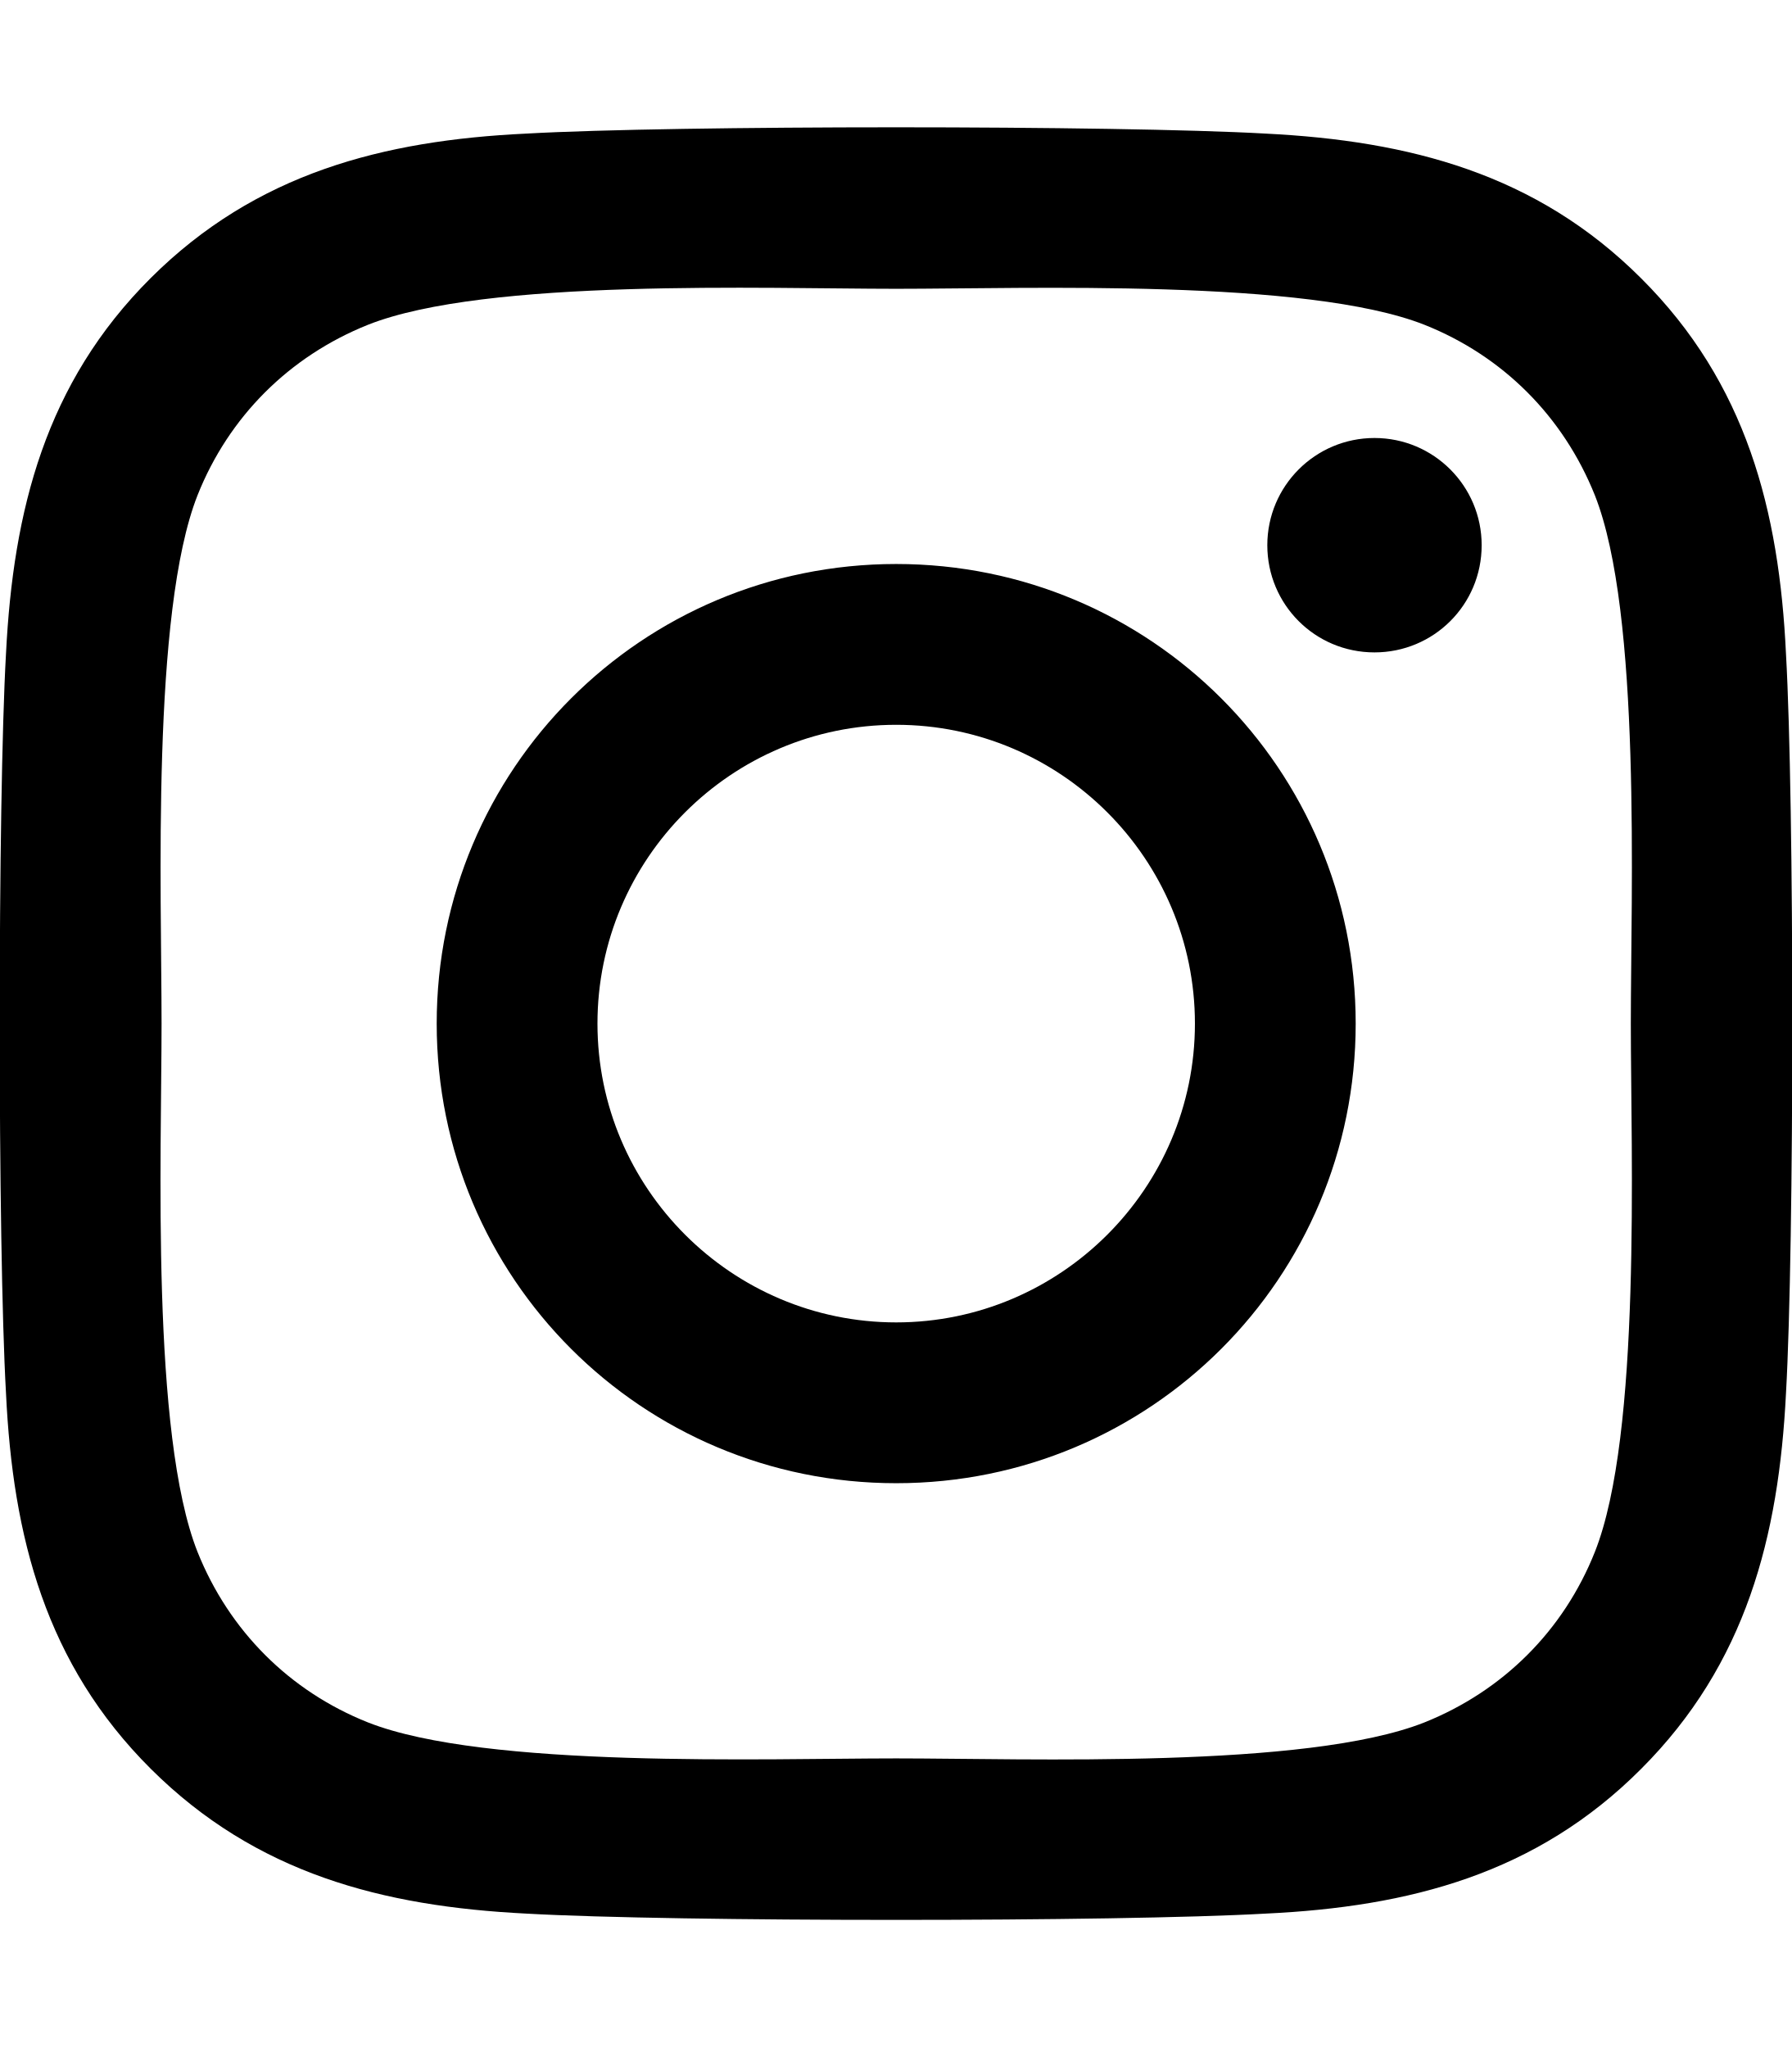
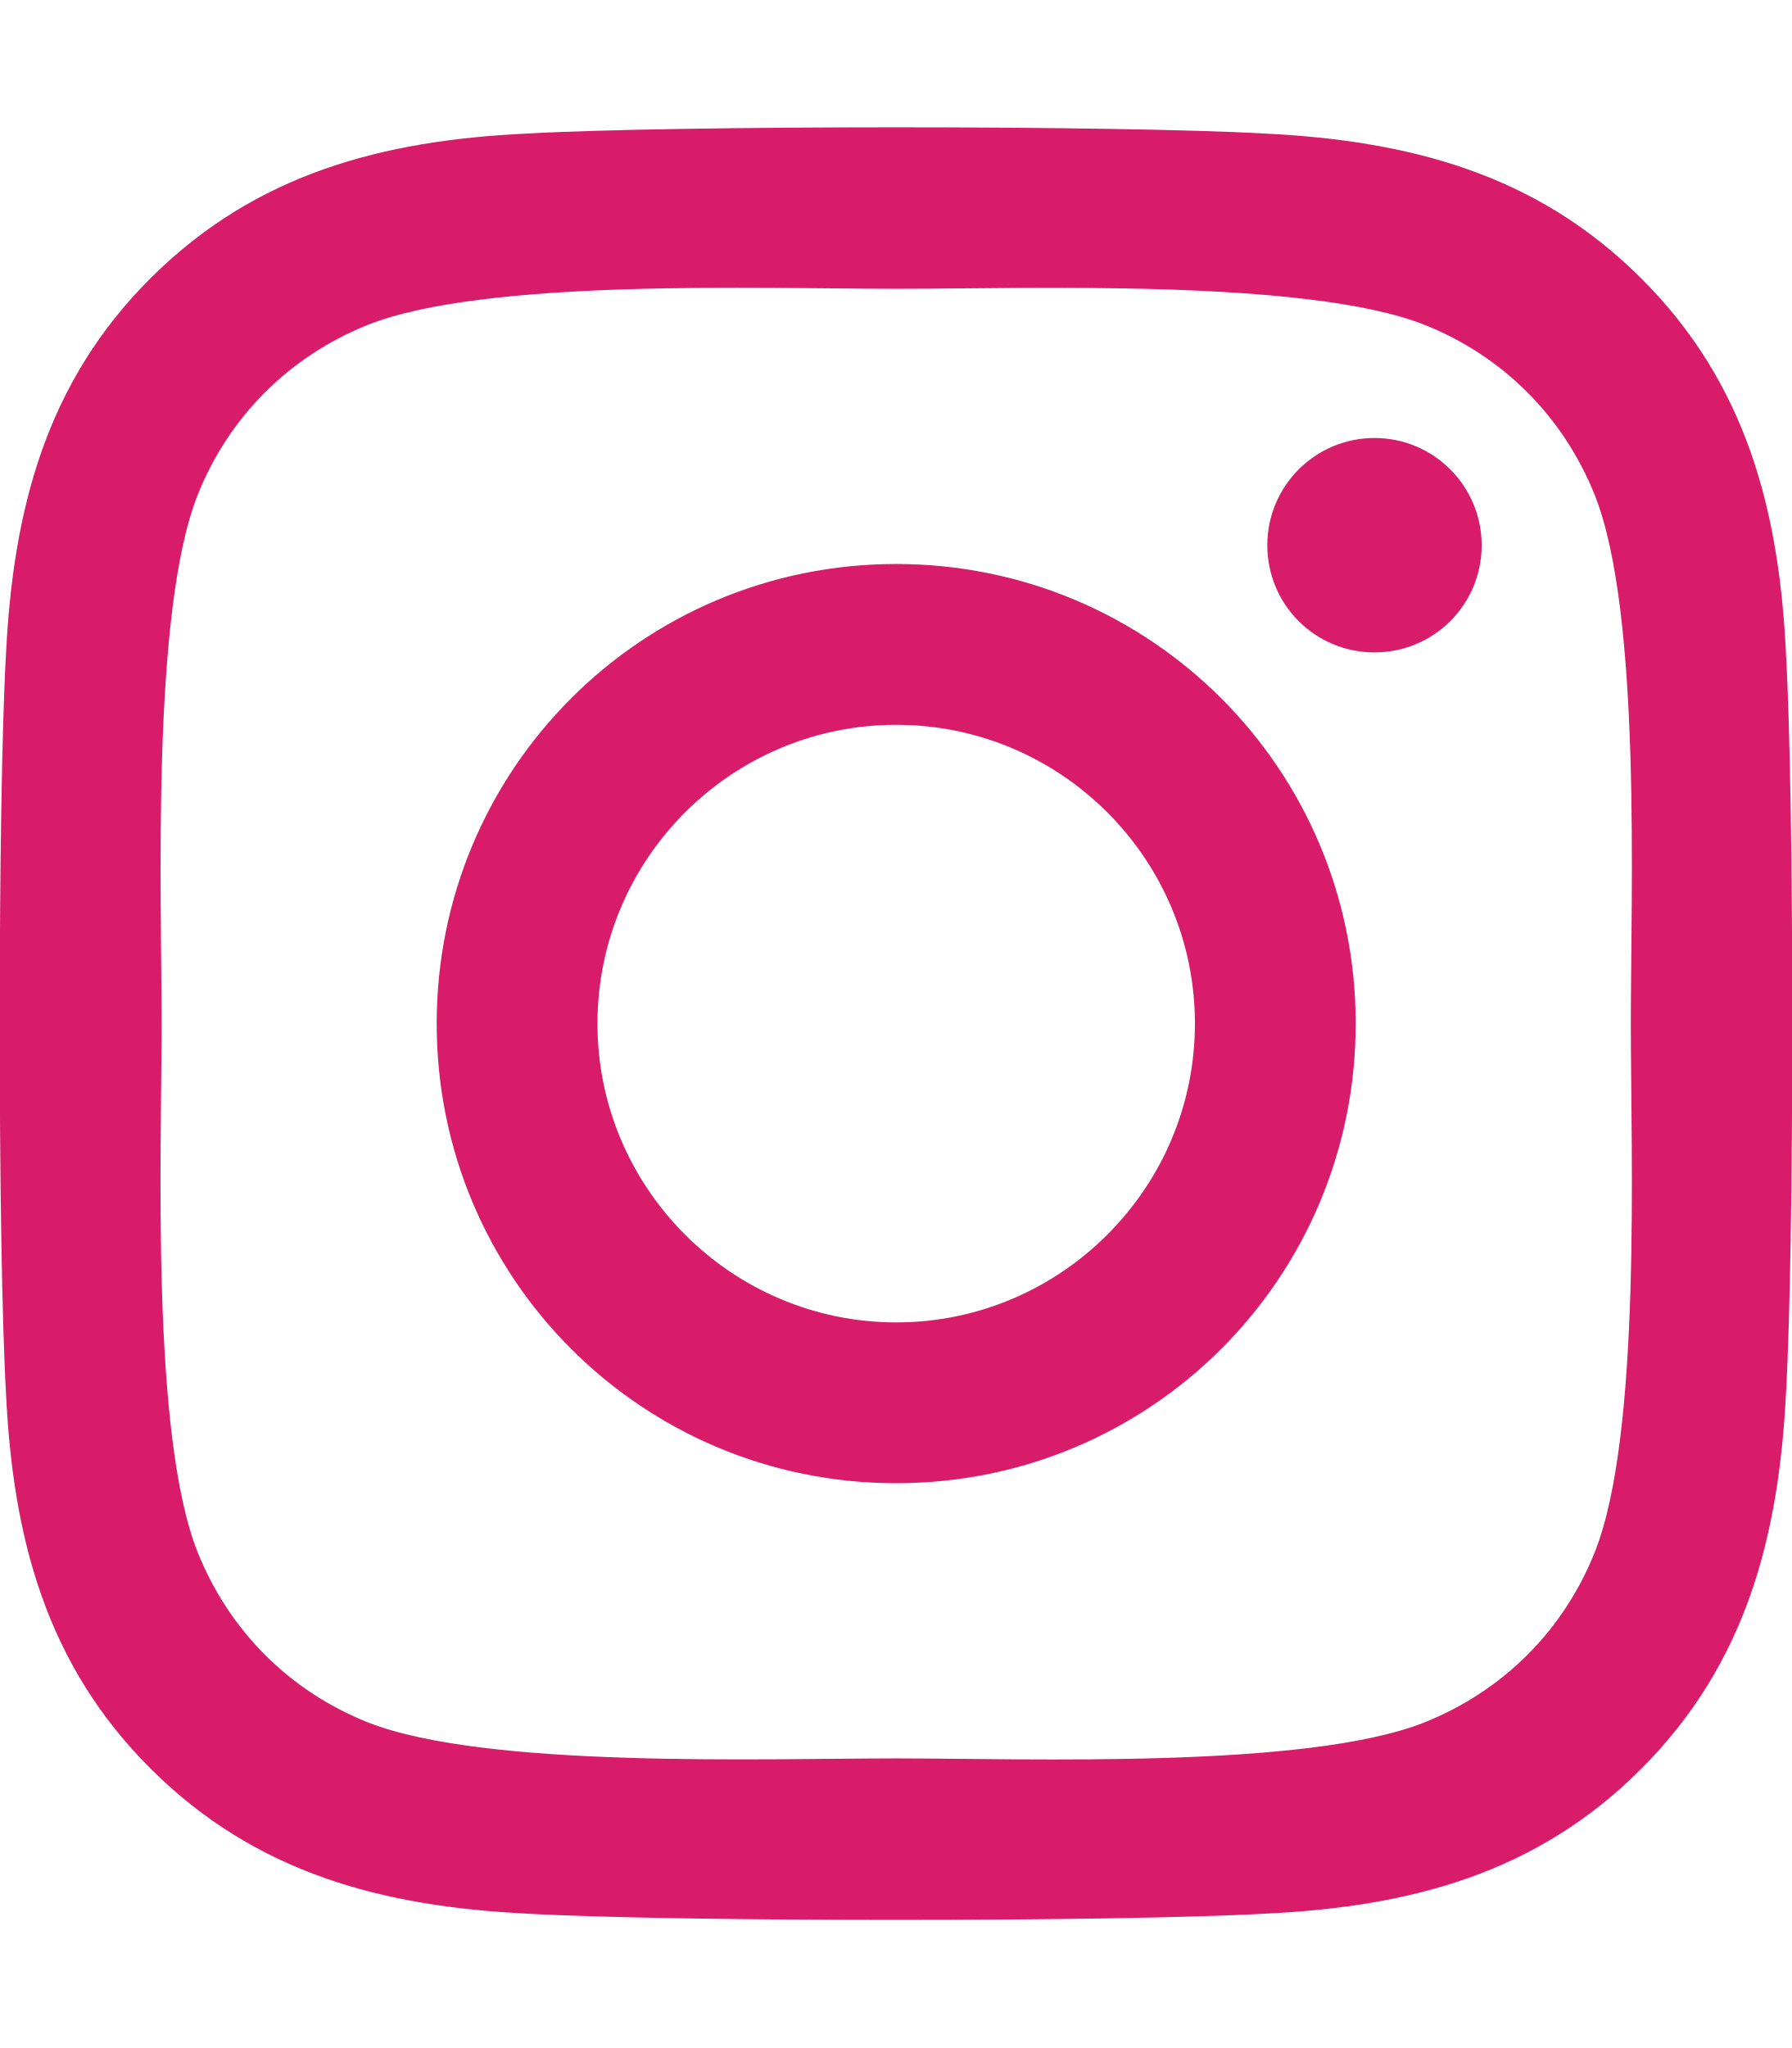
<svg xmlns="http://www.w3.org/2000/svg" viewBox="0 0 448 512">
+   <style>svg{fill:#d81c6a}</style>
  <path d="M224.1 141c-63.6 0-114.9 51.3-114.9 114.9s51.3 114.9 114.9 114.9S339 319.5 339 255.9 287.7 141 224.1 141zm0 189.6c-41.1 0-74.7-33.5-74.7-74.7s33.5-74.7 74.7-74.7 74.7 33.5 74.7 74.7-33.6 74.7-74.7 74.7zm146.4-194.3c0 14.9-12 26.8-26.8 26.8-14.9 0-26.8-12-26.8-26.8s12-26.8 26.8-26.8 26.8 12 26.8 26.8zm76.1 27.2c-1.7-35.9-9.9-67.7-36.2-93.9-26.2-26.2-58-34.4-93.9-36.2-37-2.1-147.9-2.1-184.9 0-35.8 1.7-67.6 9.9-93.9 36.1s-34.4 58-36.2 93.9c-2.1 37-2.1 147.9 0 184.9 1.7 35.9 9.9 67.7 36.2 93.9s58 34.4 93.9 36.2c37 2.1 147.9 2.1 184.9 0 35.9-1.7 67.7-9.9 93.9-36.2 26.2-26.2 34.4-58 36.2-93.9 2.1-37 2.1-147.8 0-184.8zM398.8 388c-7.8 19.6-22.9 34.7-42.6 42.6-29.5 11.7-99.5 9-132.1 9s-102.7 2.6-132.1-9c-19.6-7.8-34.7-22.9-42.6-42.6-11.7-29.5-9-99.5-9-132.1s-2.6-102.7 9-132.1c7.8-19.6 22.9-34.7 42.6-42.6 29.5-11.7 99.5-9 132.1-9s102.7-2.6 132.1 9c19.6 7.8 34.7 22.9 42.6 42.6 11.7 29.5 9 99.5 9 132.1s2.7 102.7-9 132.1z" />
</svg>
